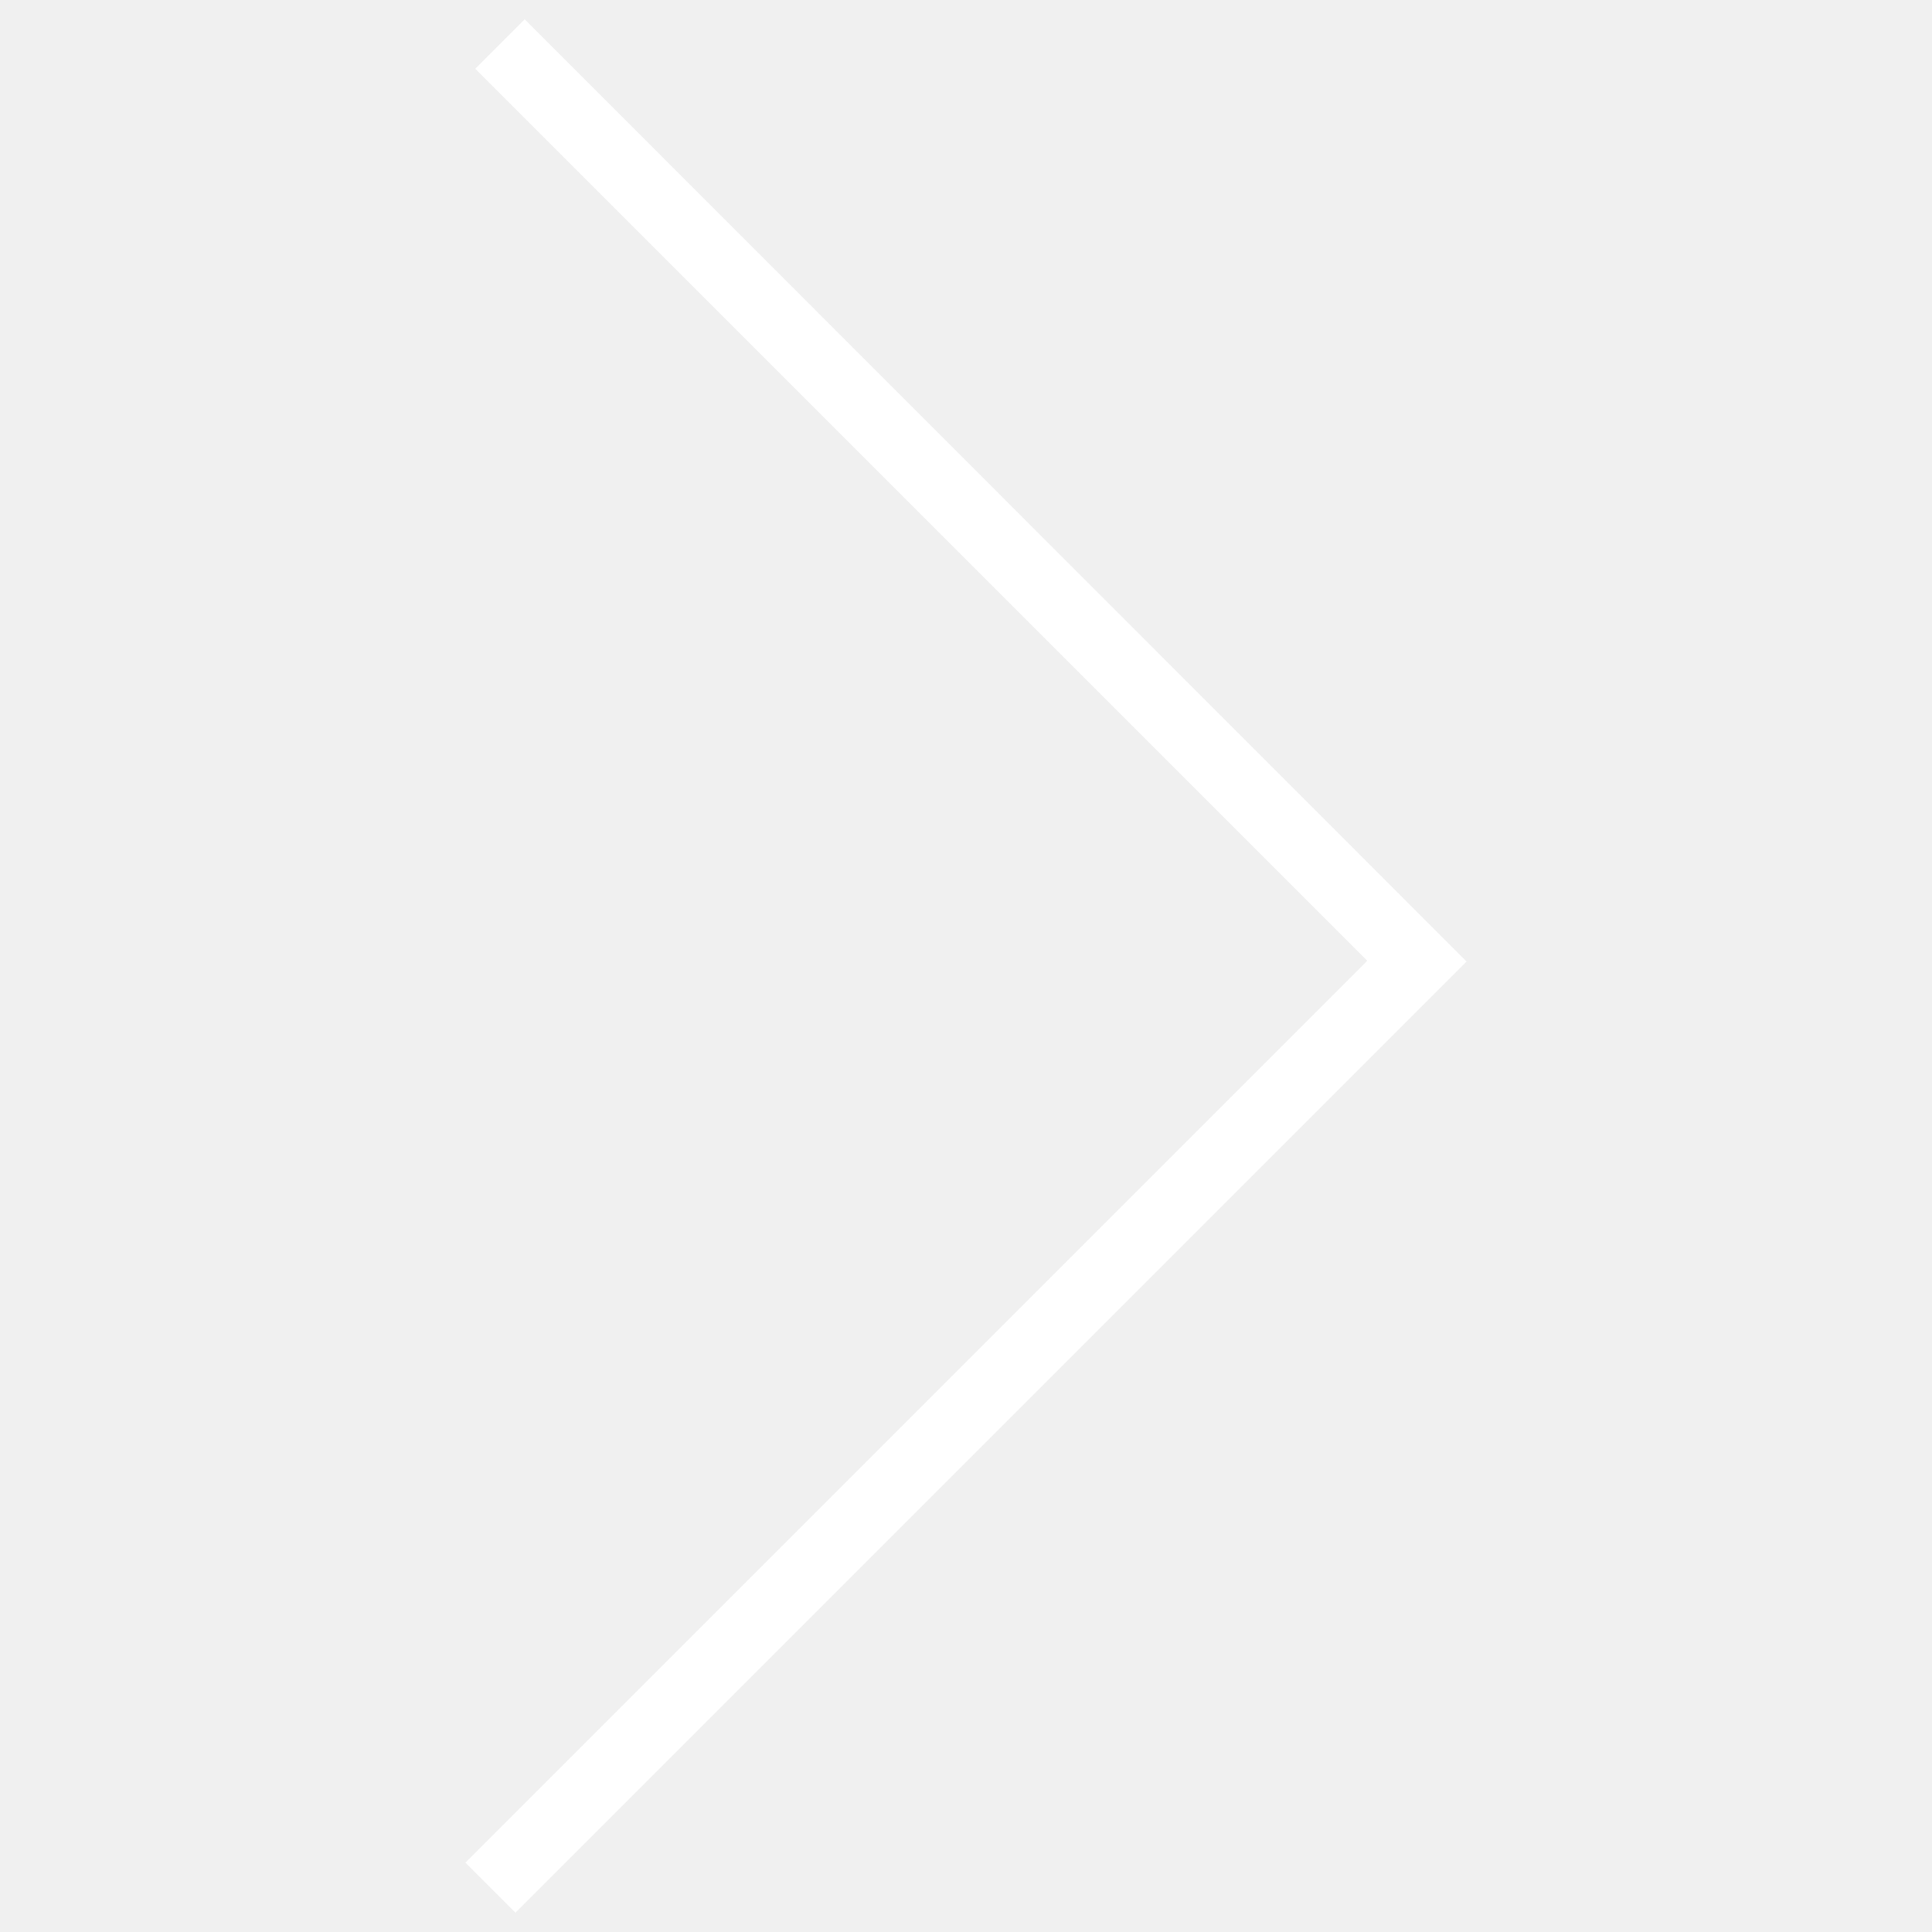
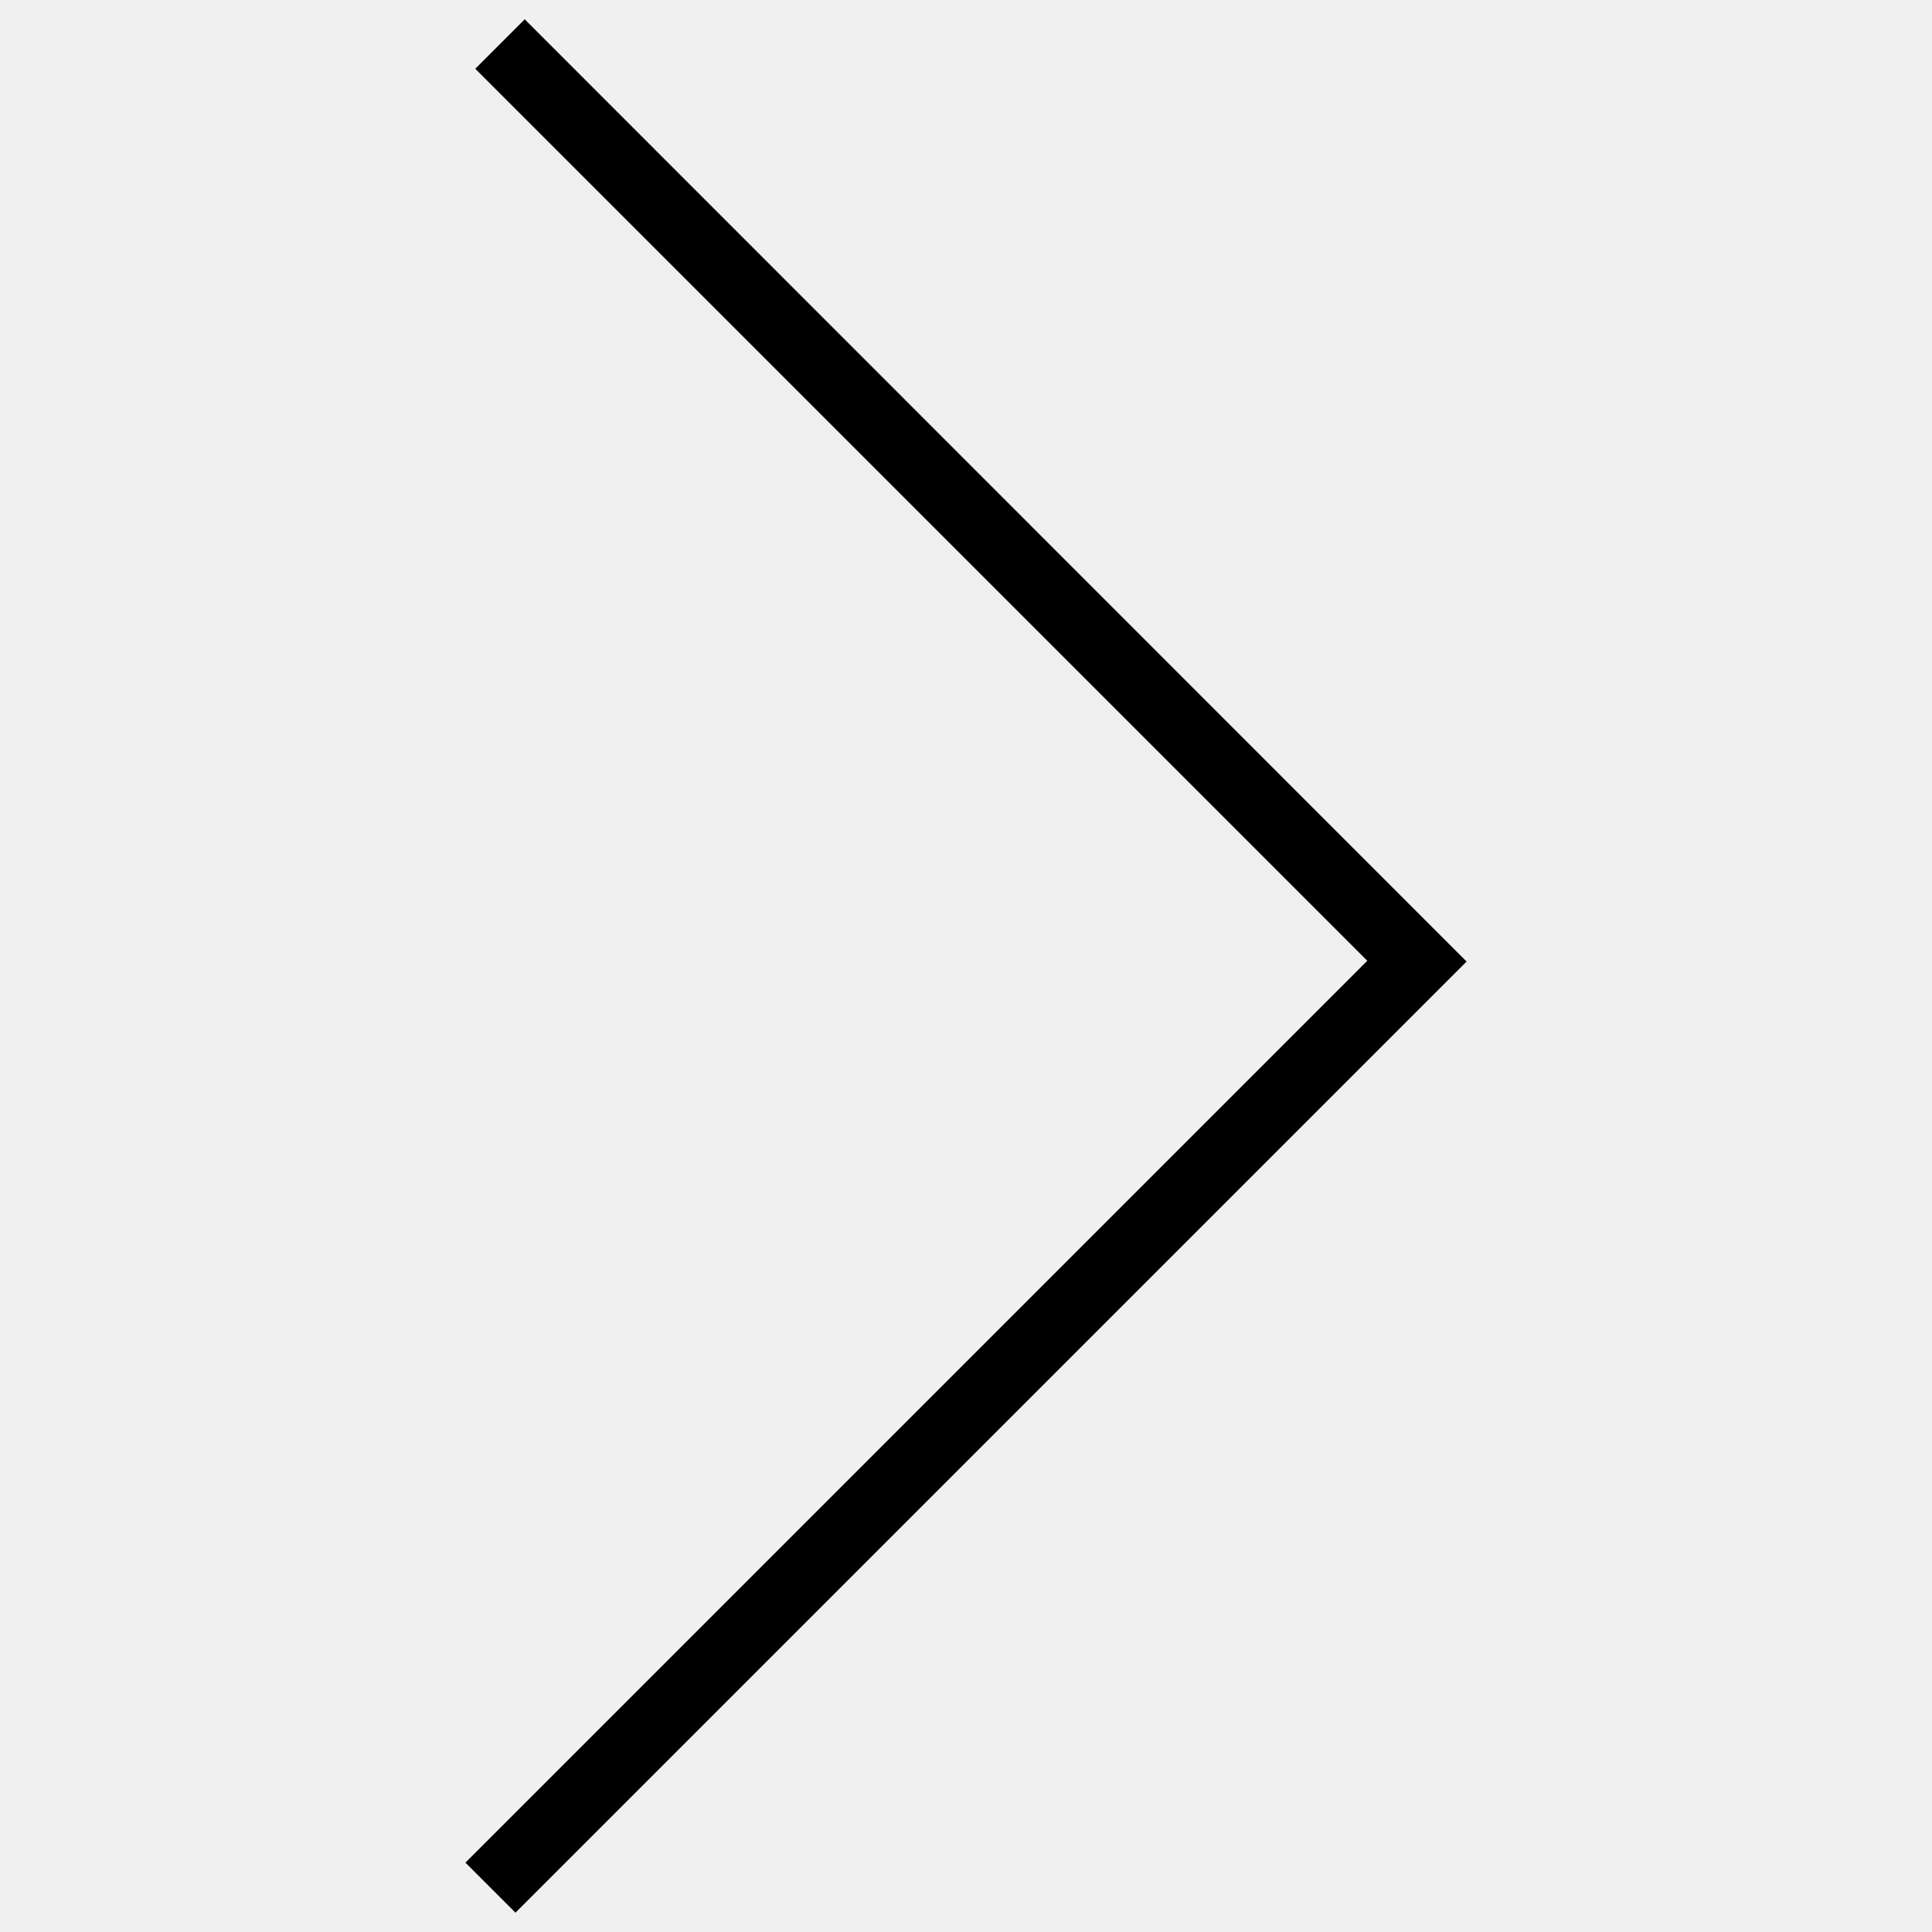
- <svg xmlns="http://www.w3.org/2000/svg" width="64" height="64" fill="#fff" viewBox="0 0 1000 1000">
+ <svg xmlns="http://www.w3.org/2000/svg" width="64" height="64" fill="currentColor" viewBox="0 0 1000 1000">
  <path d="M240.9 964.1l25.9 25.9 492.3-492.3-.4-.4L271.6 10 246 35.6l461.7 461.7-466.8 466.8z" />
</svg>
